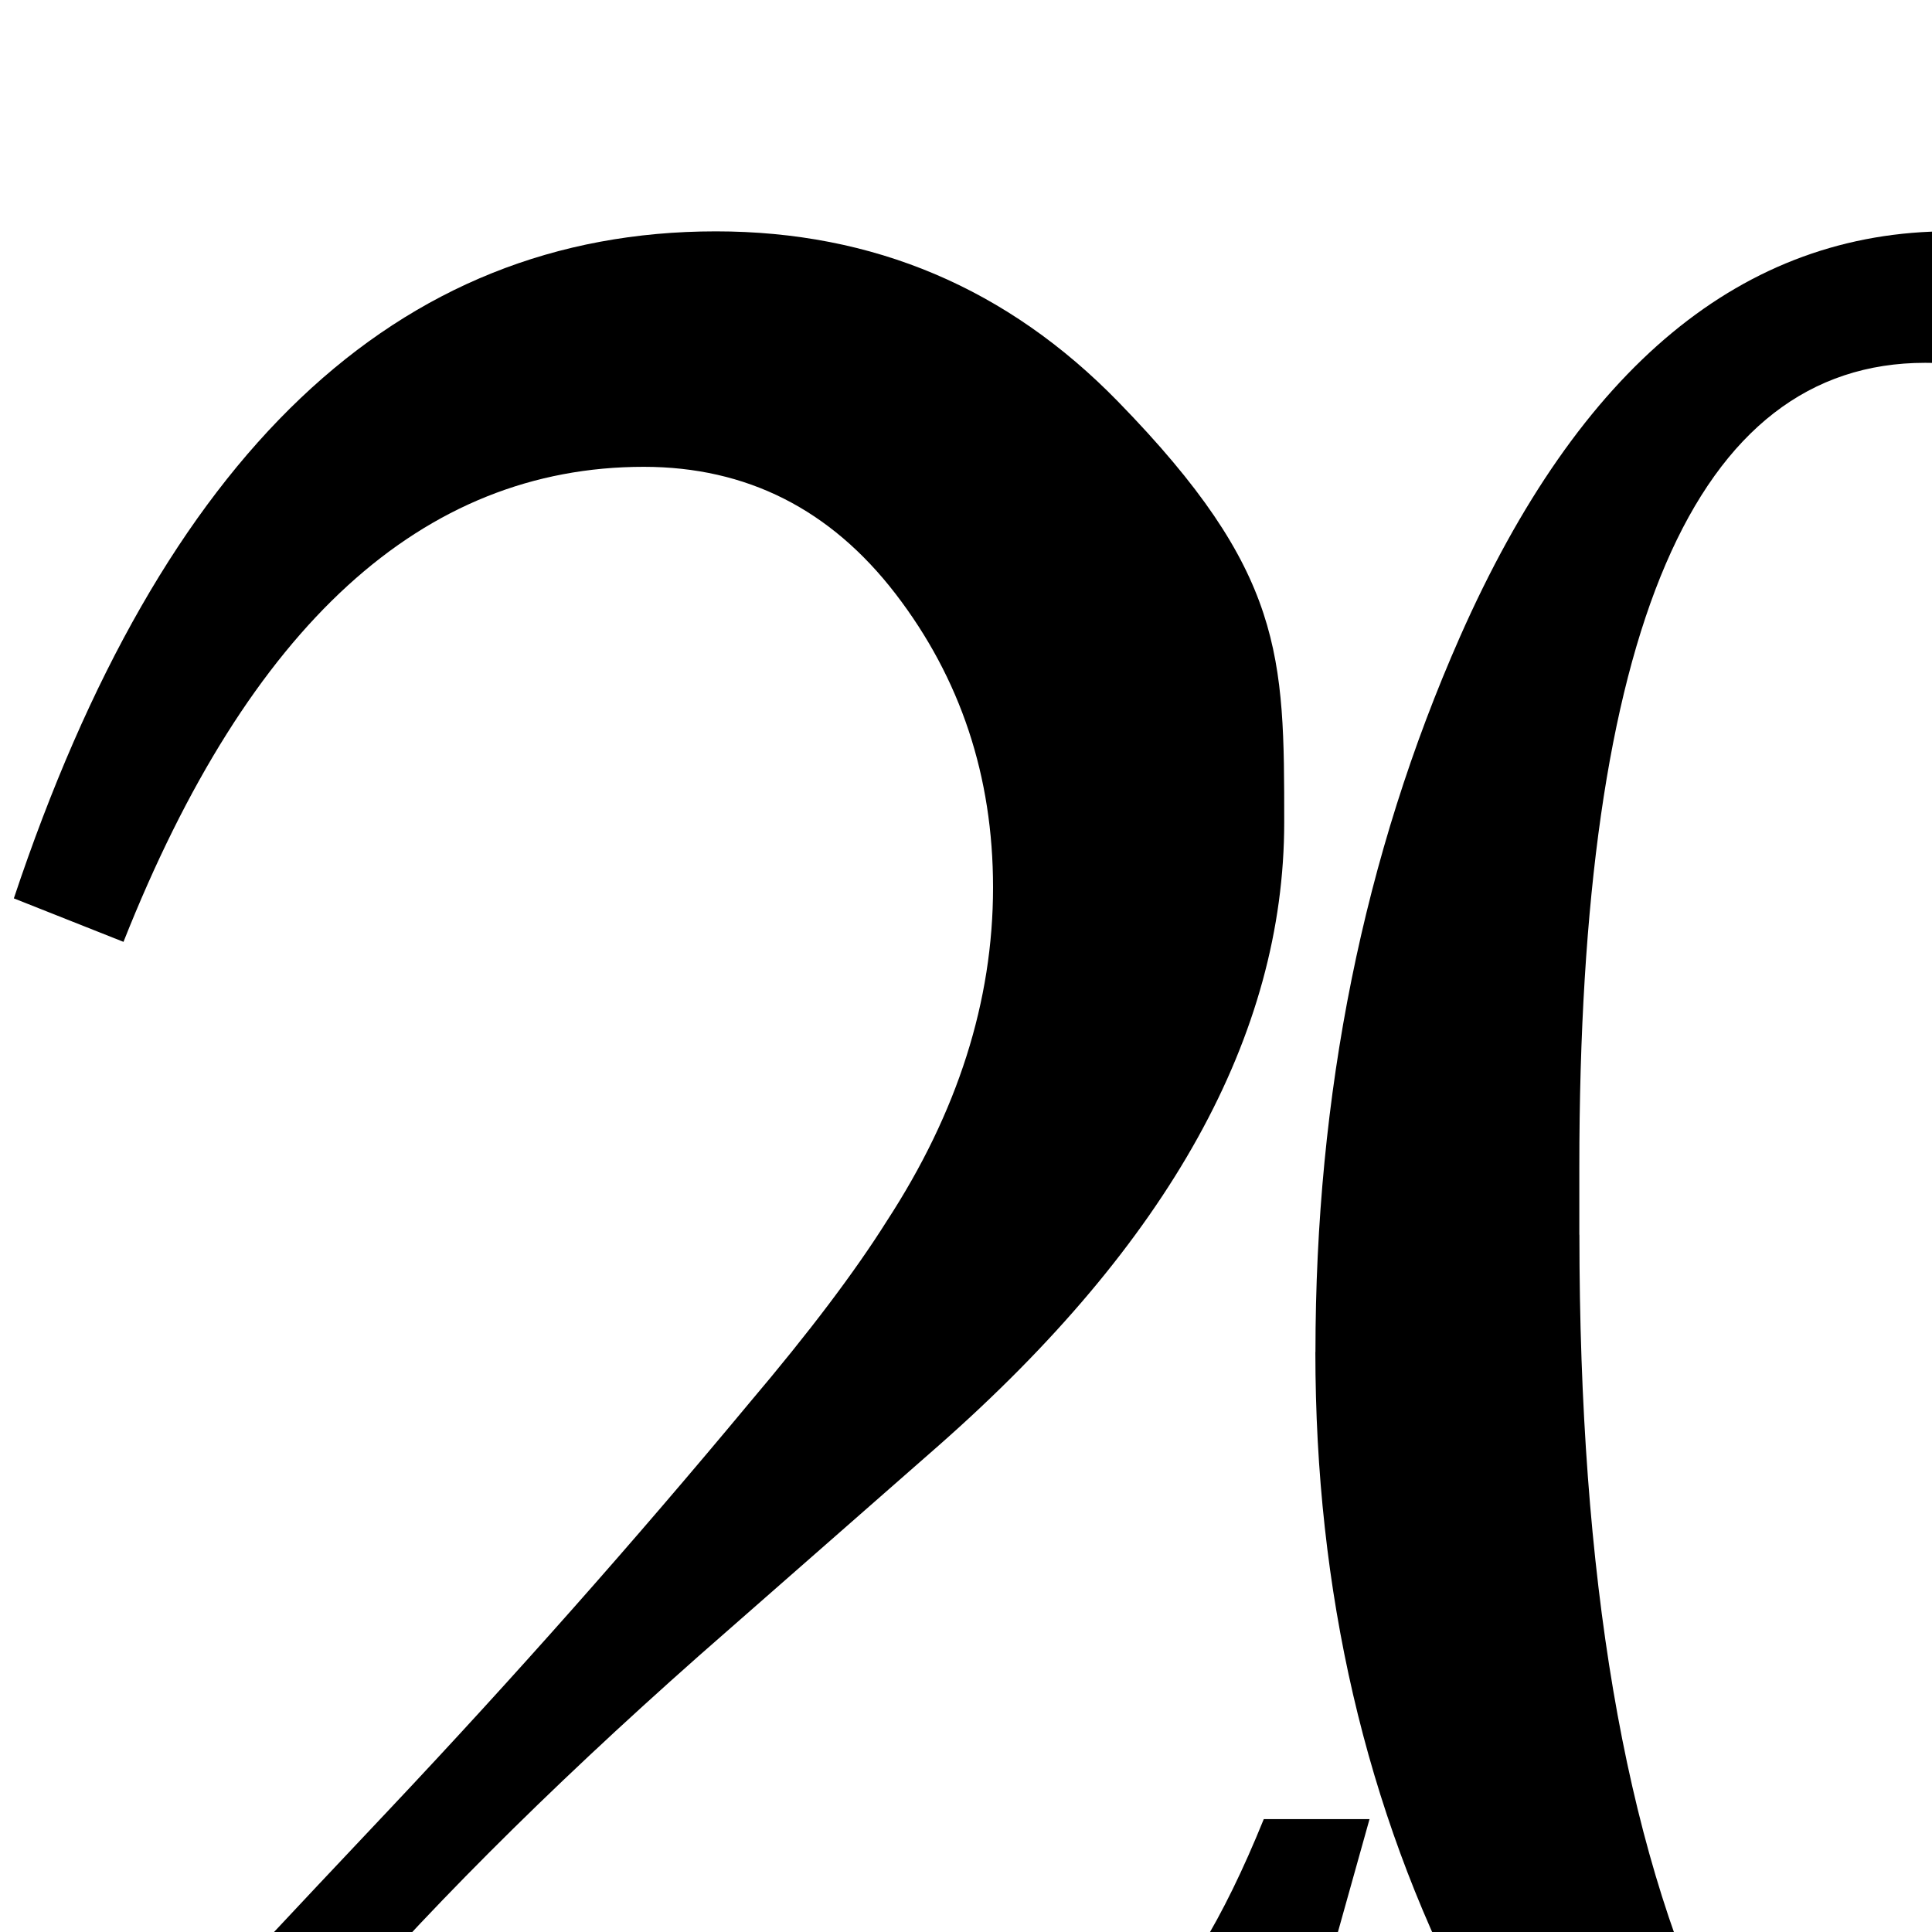
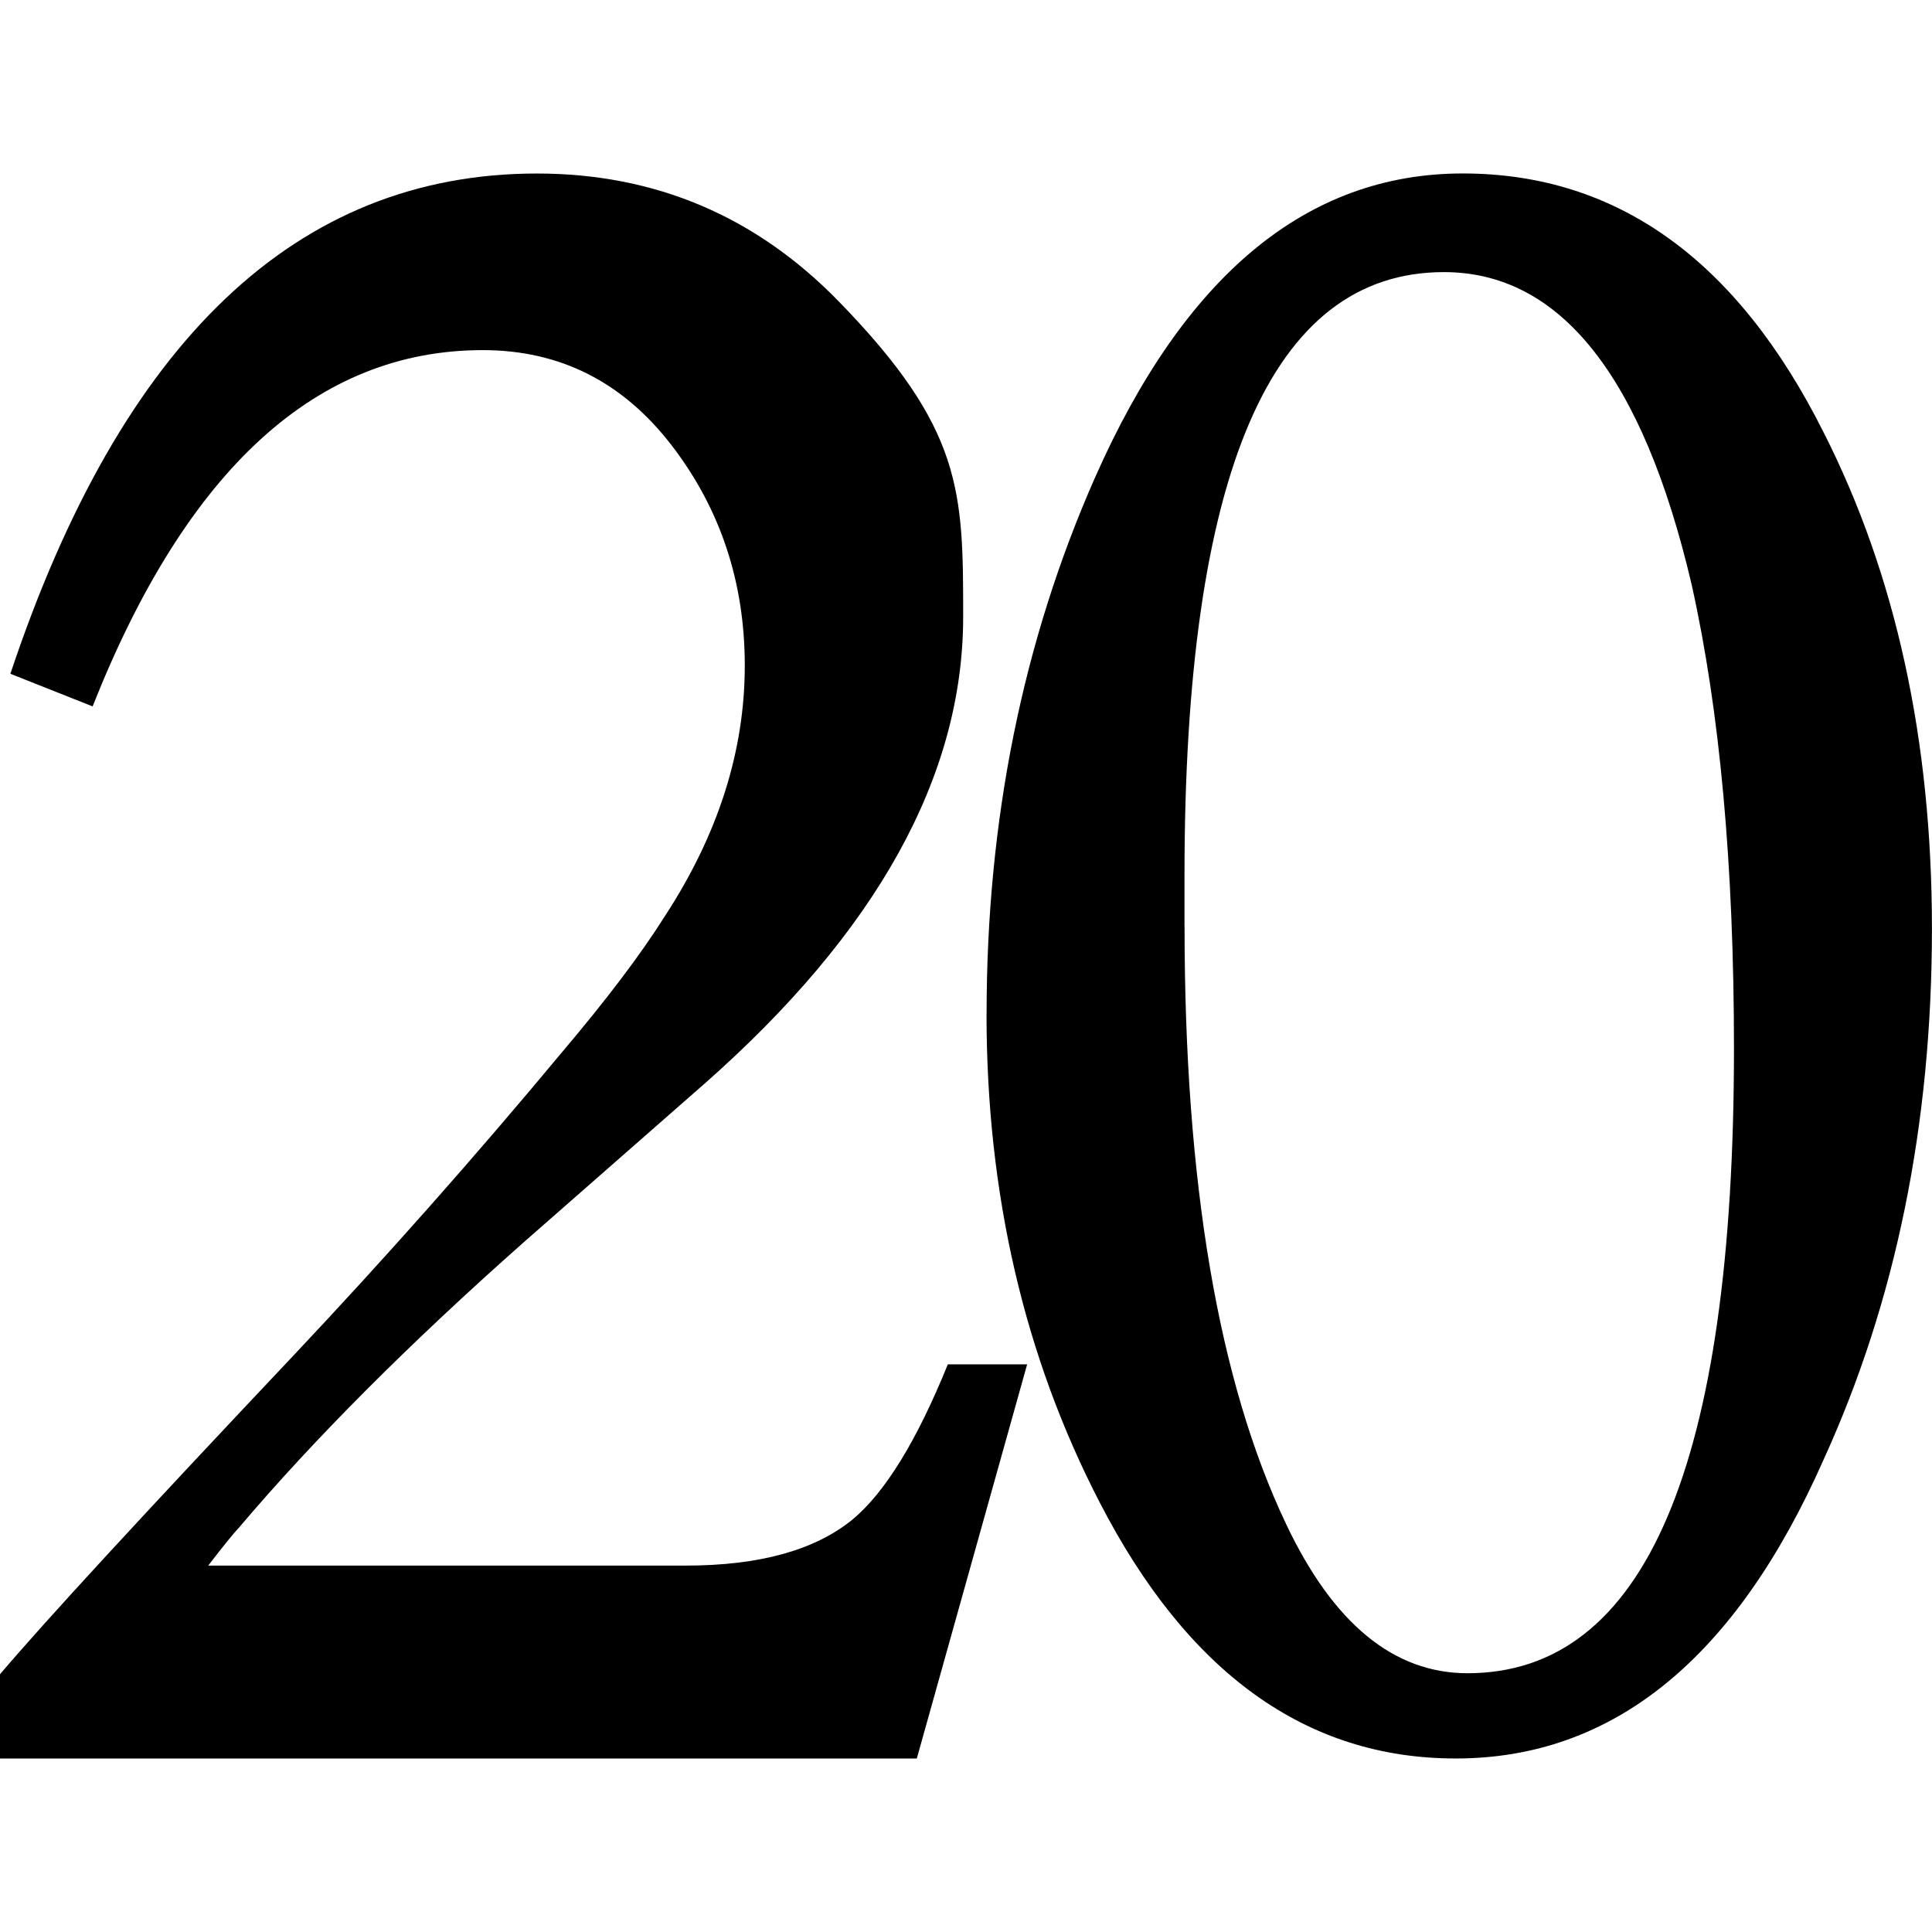
- <svg xmlns="http://www.w3.org/2000/svg" width="100%" height="100%" viewBox="0 0 24 24">
+ <svg xmlns="http://www.w3.org/2000/svg" width="100%" height="100%" viewBox="0 0 32 32">
  <path fill="currentColor" d="m17.013 22.597-1.828 6.53H0v-1.396q1.107-1.305 4.85-5.268a108 108 0 0 0 4.466-5.044q1.106-1.306 1.701-2.252 1.319-2.024 1.319-4.143 0-2.071-1.211-3.647Q9.912 5.8 7.998 5.799q-4.125 0-6.464 5.901l-1.362-.54q2.764-8.285 8.72-8.286 2.936 0 4.998 2.116c2.062 2.116 2.063 3.152 2.063 5.225q0 3.964-4.296 7.745L8.68 20.571q-2.851 2.524-4.721 4.73-.13.136-.51.63h7.911q1.829 0 2.764-.766.808-.675 1.575-2.567h1.317z" />
  <path fill="currentColor" d="M16.341 16.797q0-4.818 1.795-8.885 2.227-5.039 6.093-5.039 3.827.002 5.975 4.287 1.795 3.538 1.795 8.221 0 4.864-1.795 8.796-2.189 4.95-6.093 4.949-3.71 0-5.897-4.242-1.874-3.624-1.874-8.088zm3.279-1.459q0 6.364 1.68 9.901 1.17 2.474 3.006 2.475 4.413 0 4.414-10.344 0-4.551-.702-7.691-1.211-5.171-4.102-5.172-4.297 0-4.297 9.991v.84z" />
</svg>
